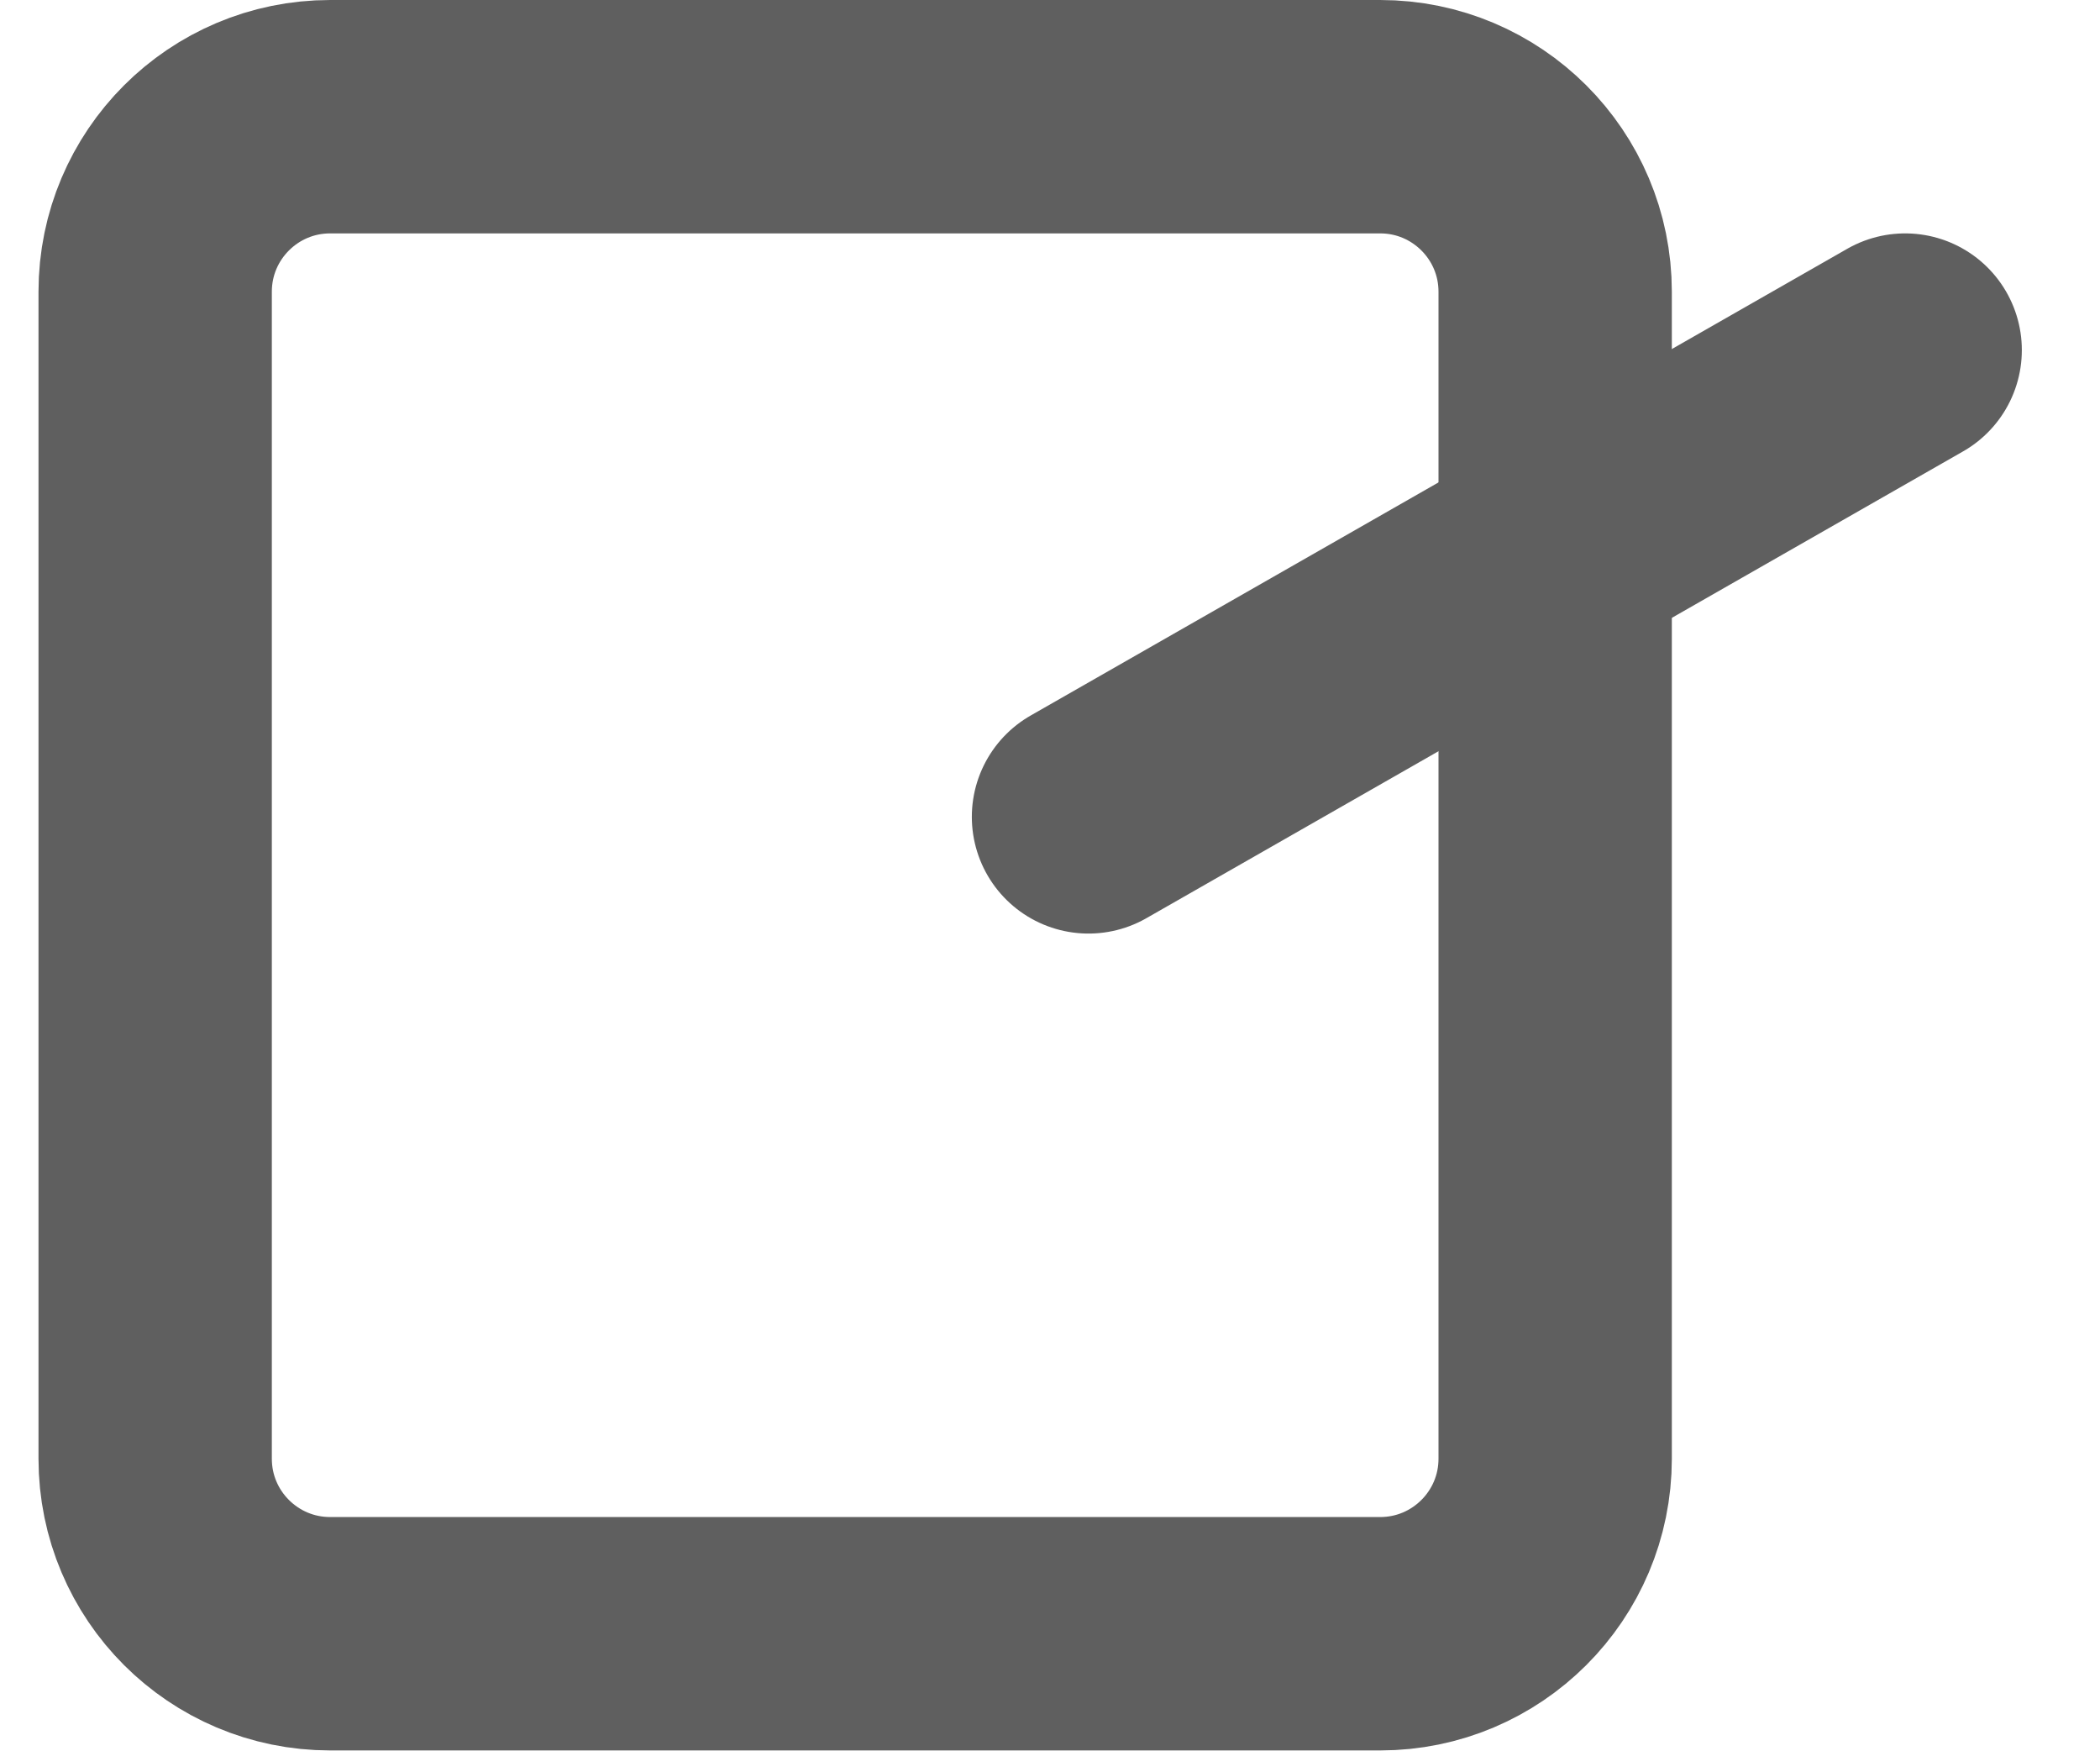
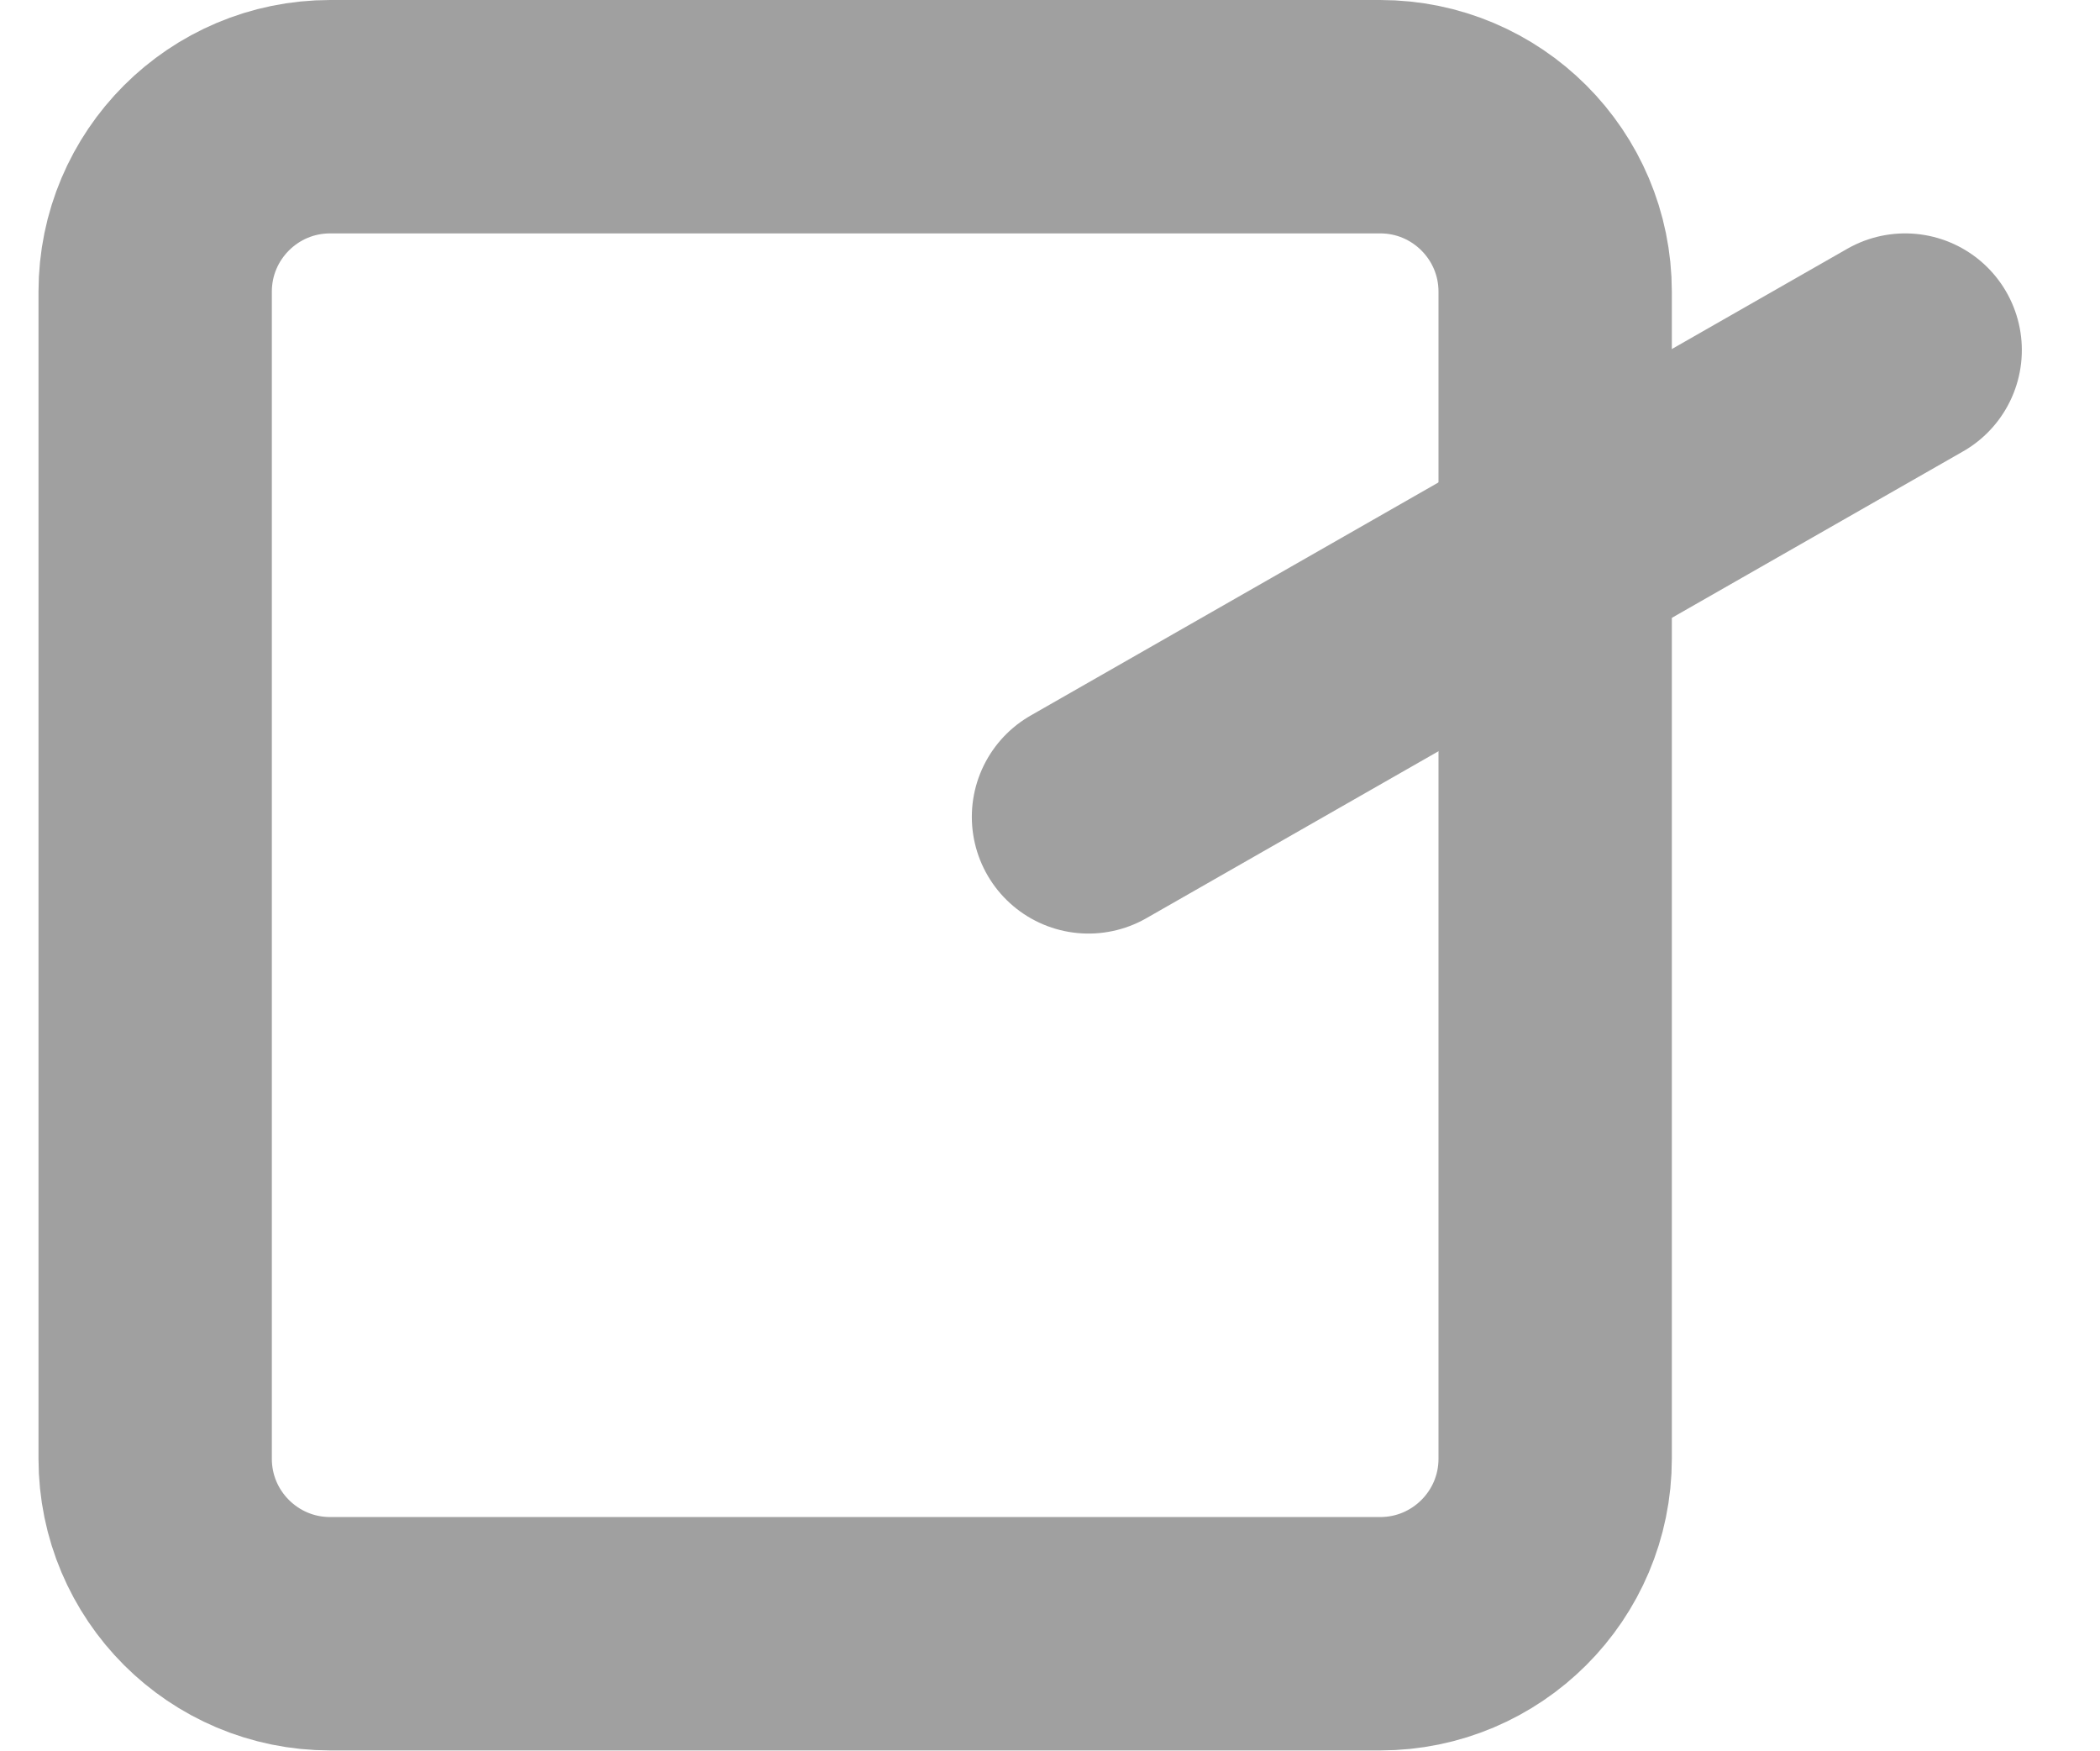
<svg xmlns="http://www.w3.org/2000/svg" id="Layer_1" data-name="Layer 1" viewBox="0 0 18 15">
  <defs>
-     <style>.cls-1{fill:none;stroke:#5f5f5f;stroke-linecap:round;stroke-linejoin:round;stroke-width:2px;}</style>
+     <style>.cls-1{fill:none;stroke:#a0a0a0;stroke-linecap:round;stroke-linejoin:round;stroke-width:2px;}</style>
  </defs>
  <rect class="cls-1" x="0.83" y="1.5" width="13" height="12" rx="1.5" ry="1.5" transform="translate(-0.17 14.83) rotate(-90)" />
  <line class="cls-1" x1="9.33" y1="7" x2="16.33" y2="3" />
</svg>
